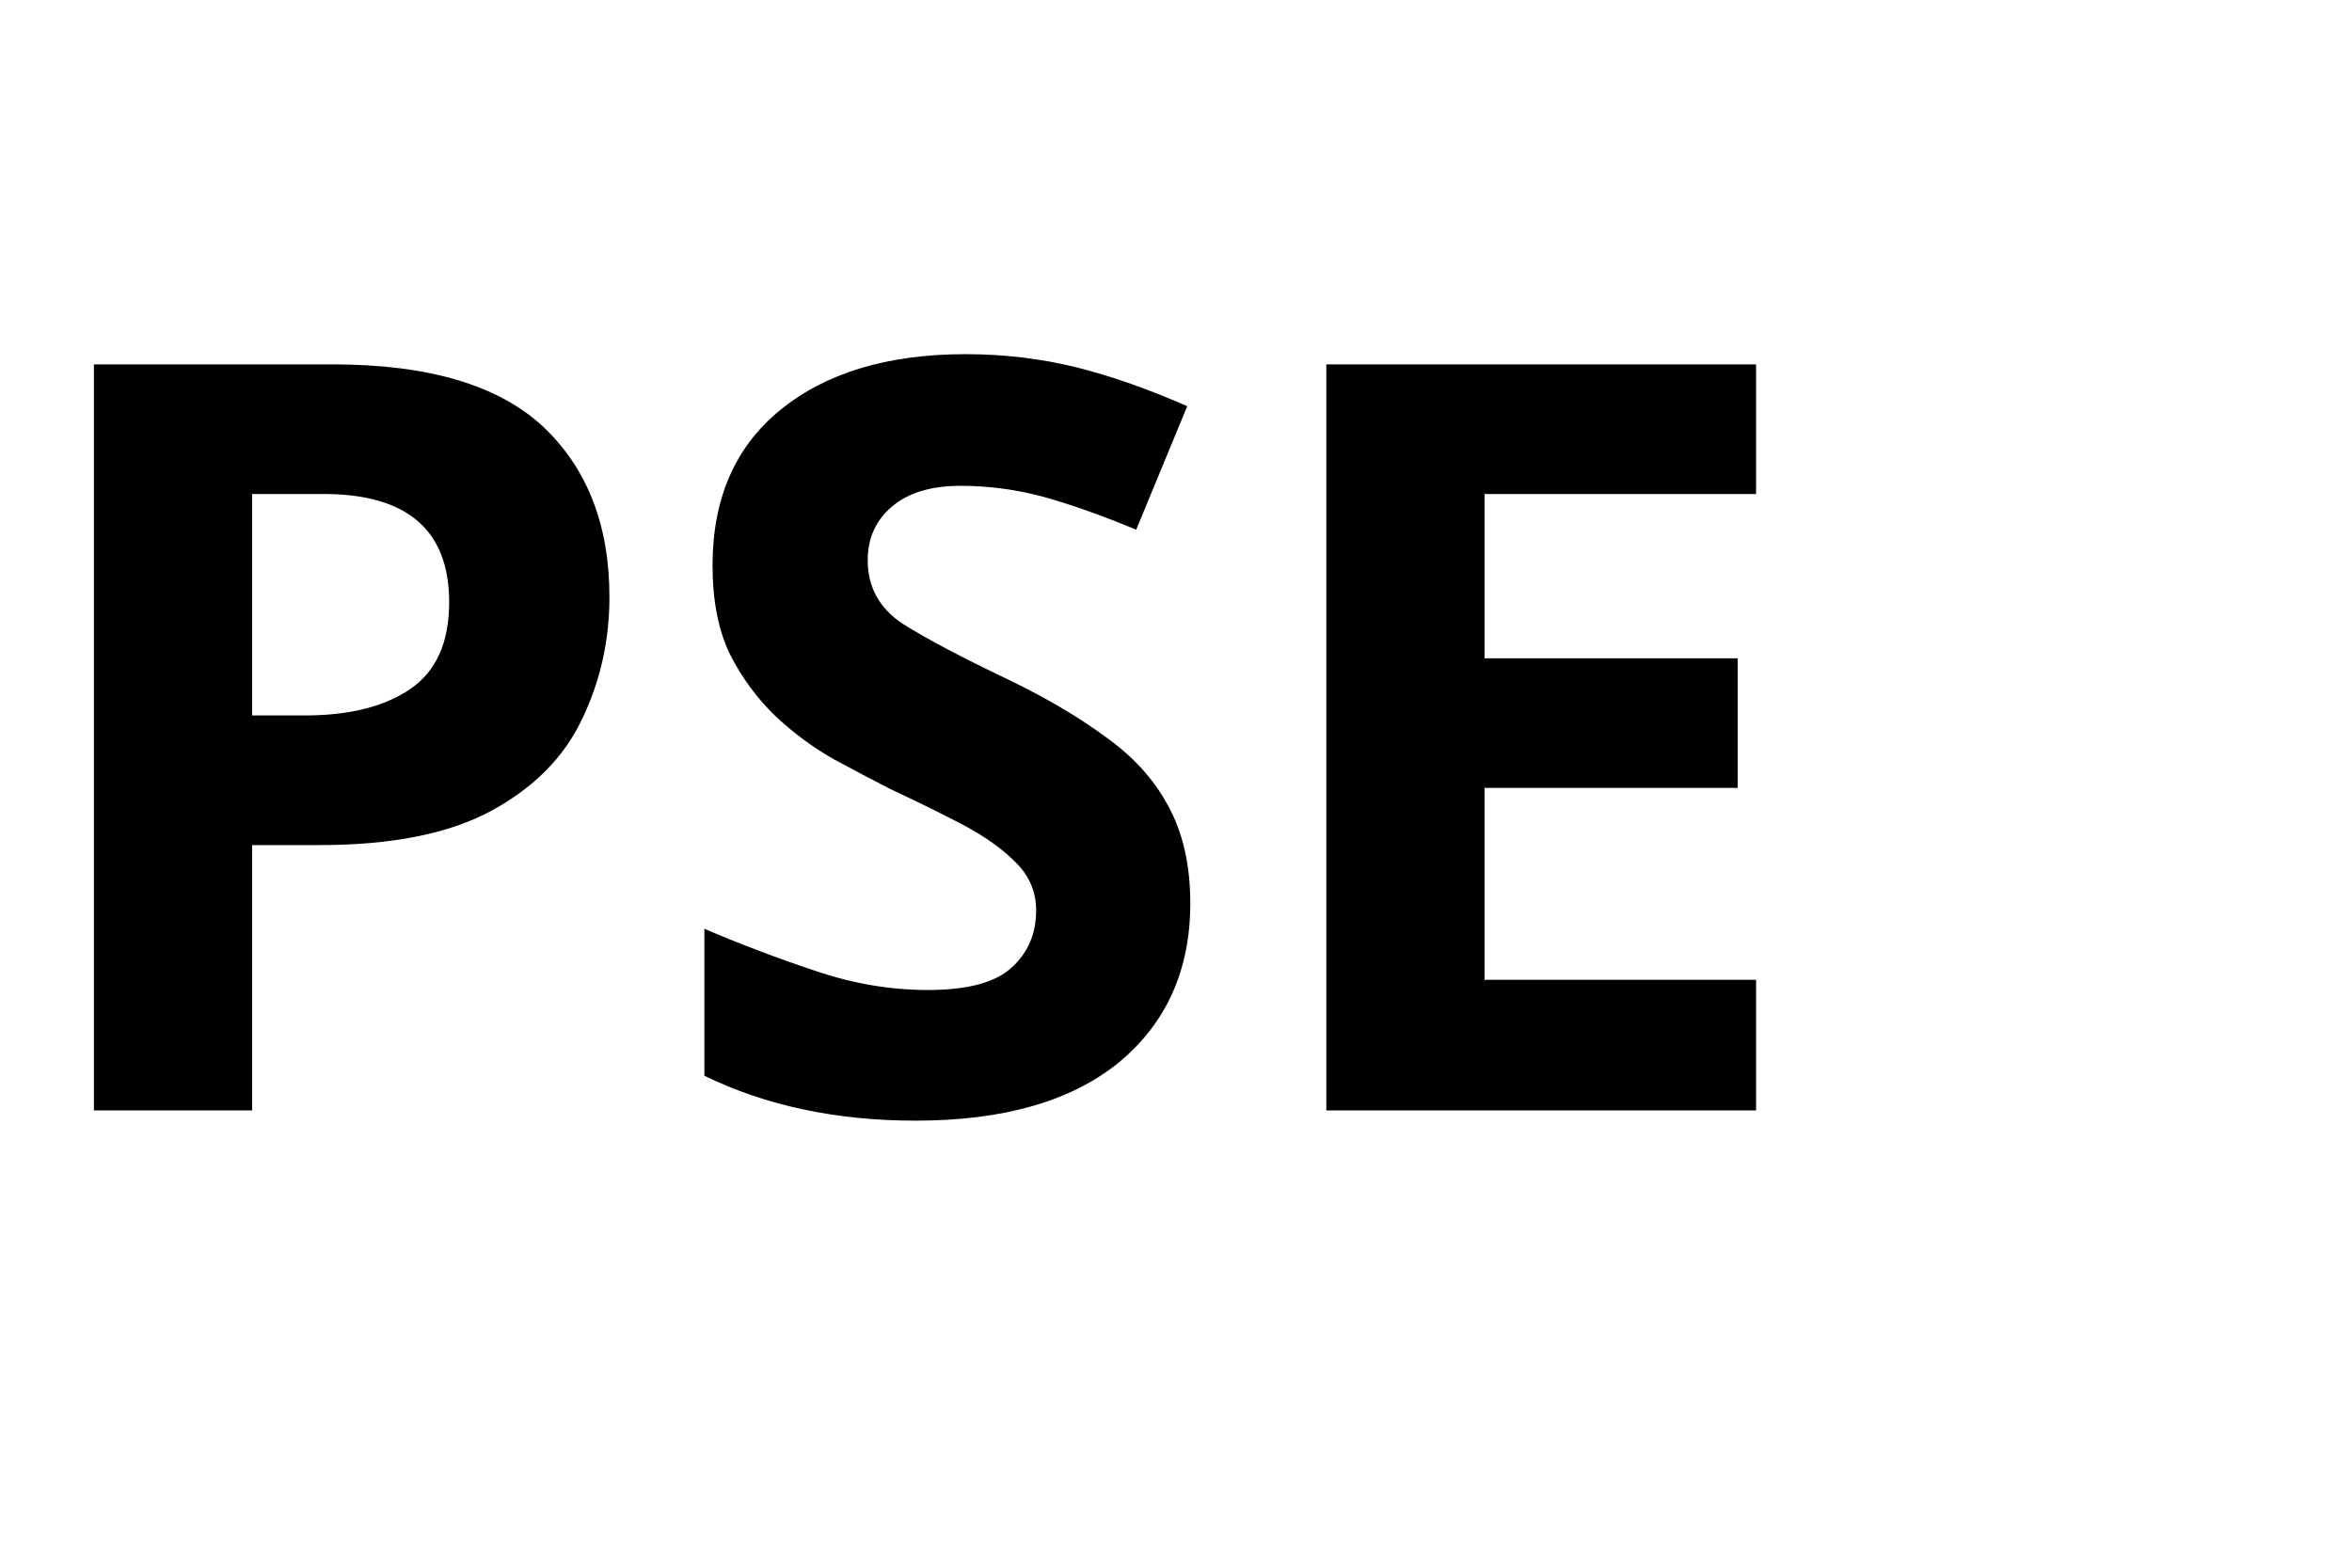
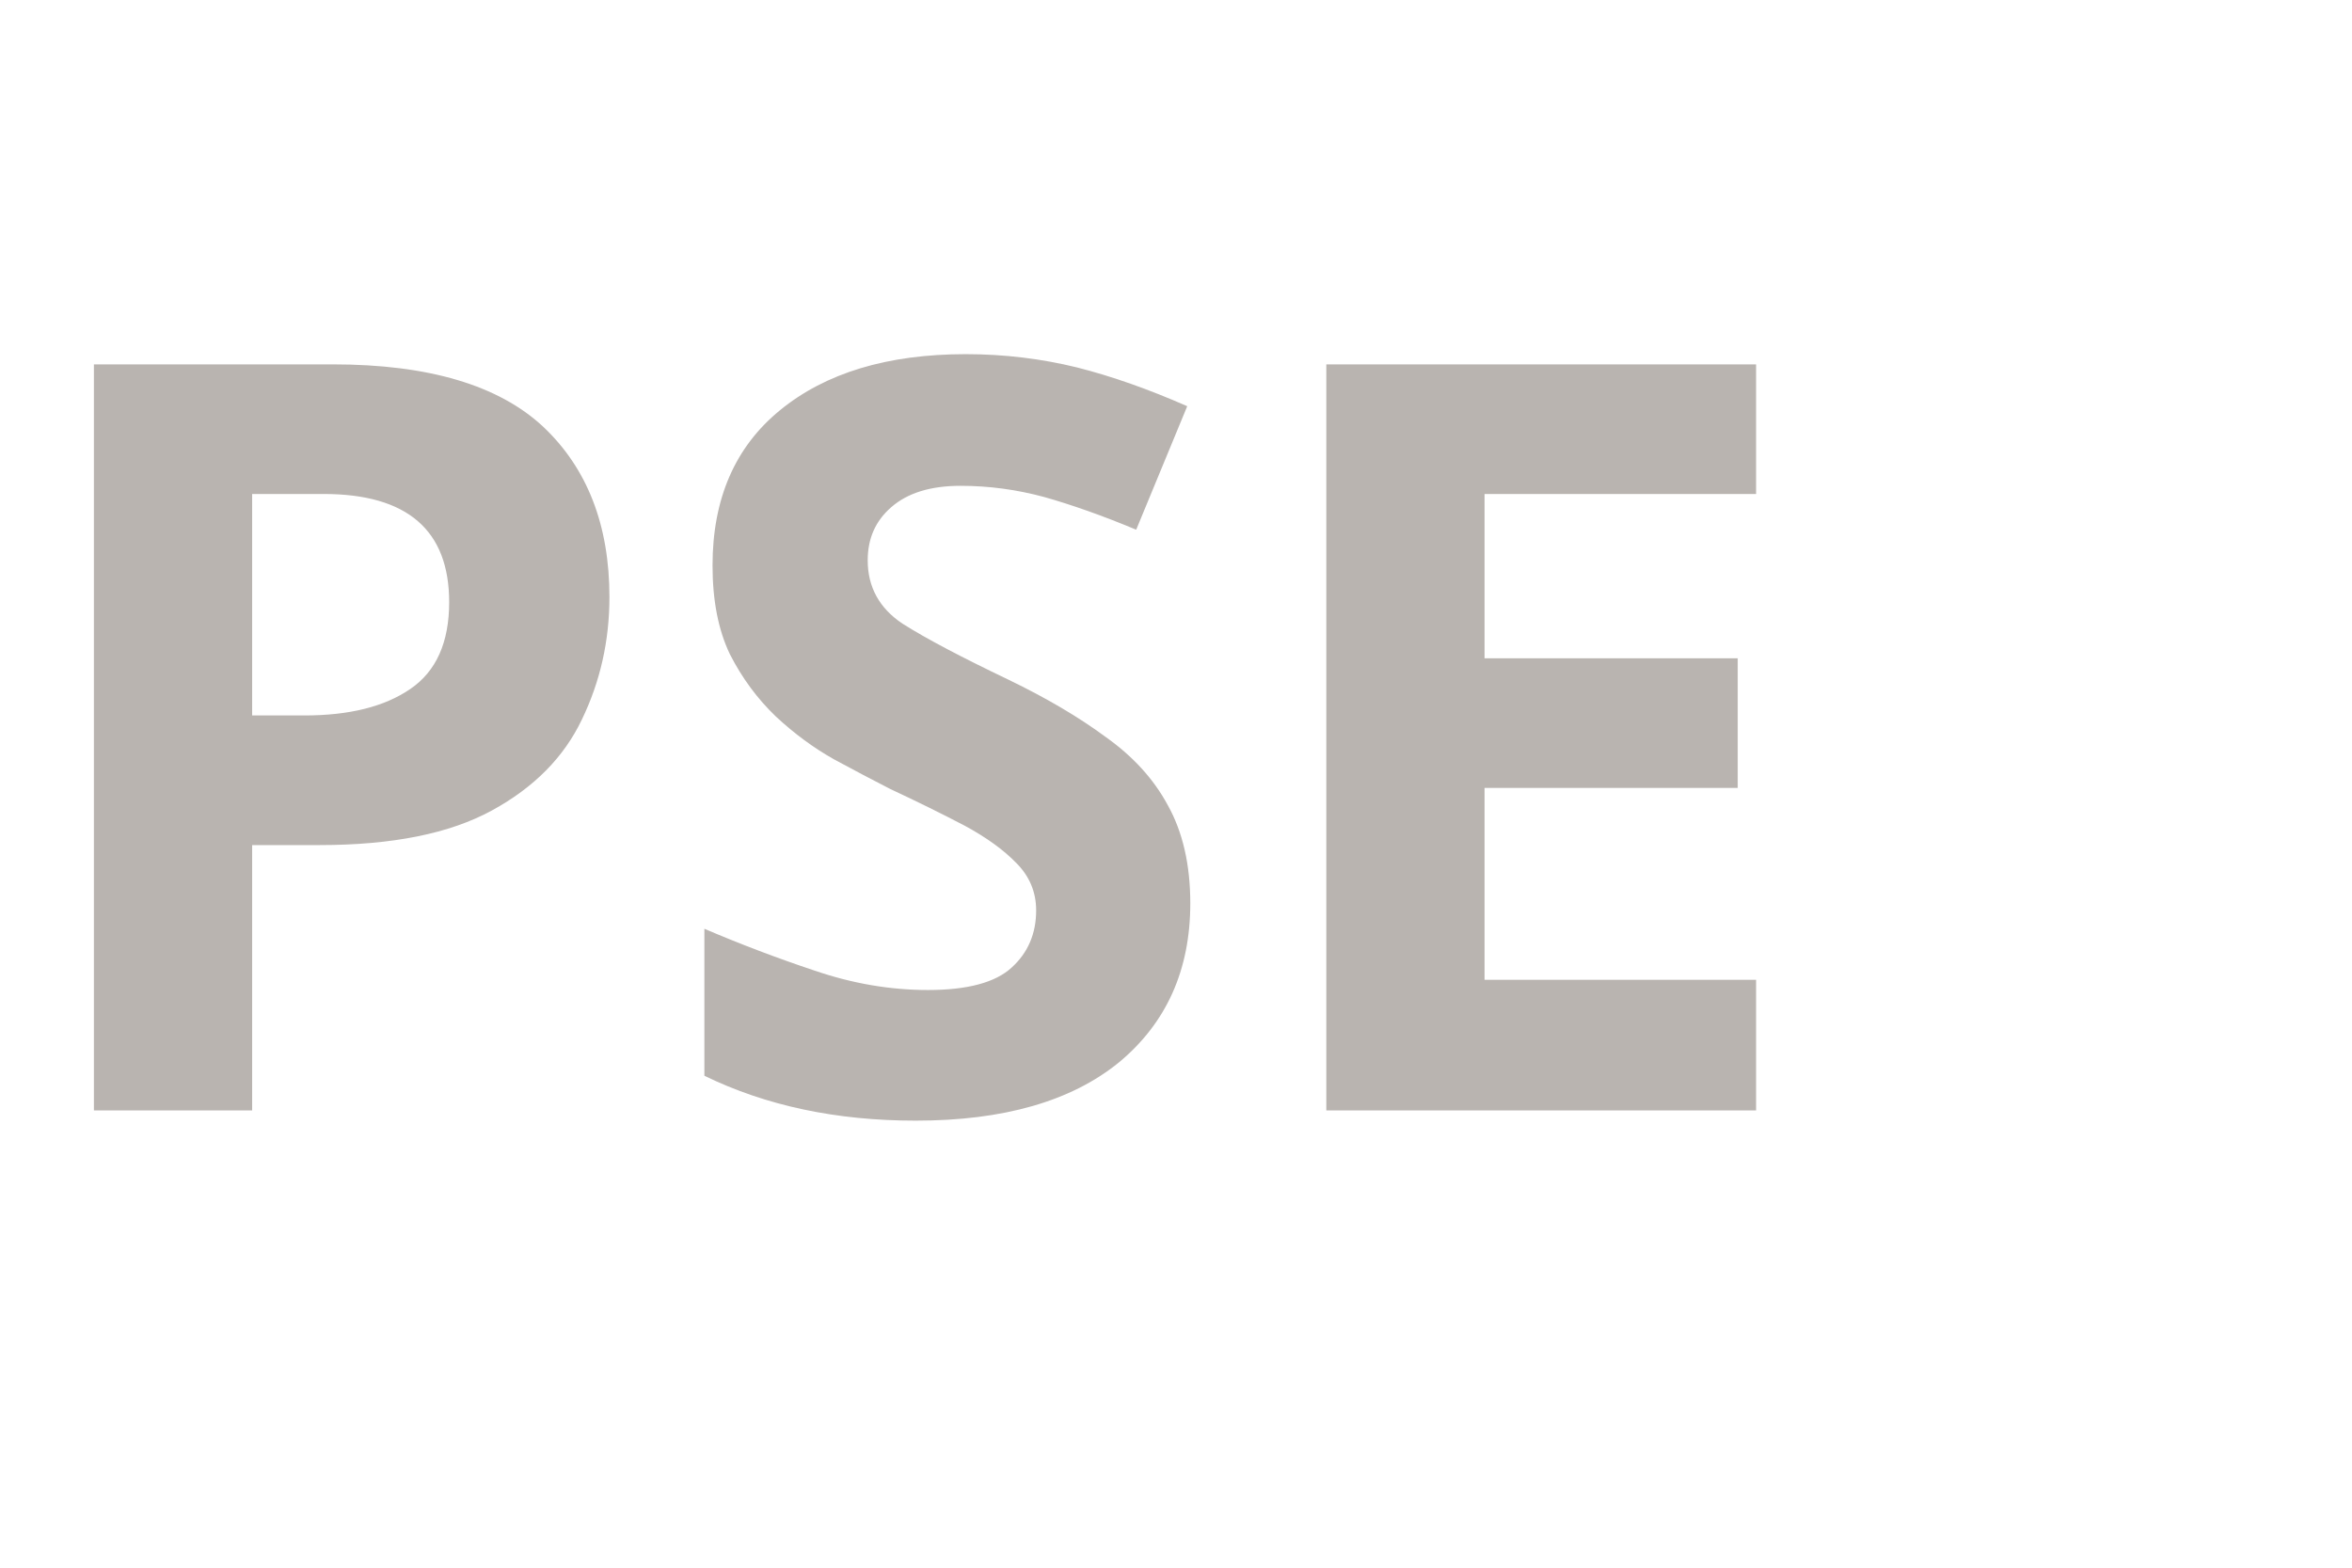
<svg xmlns="http://www.w3.org/2000/svg" viewBox="0 0 36 24" width="36" height="24">
-   <text x="0" y="17" font-family="system-ui, sans-serif" font-weight="700" font-size="16" fill="currentColor">PSE</text>
+   <text x="0" y="17" font-family="system-ui, sans-serif" font-weight="700" font-size="16" fill="#B9B4B0">PSE</text>
</svg>
